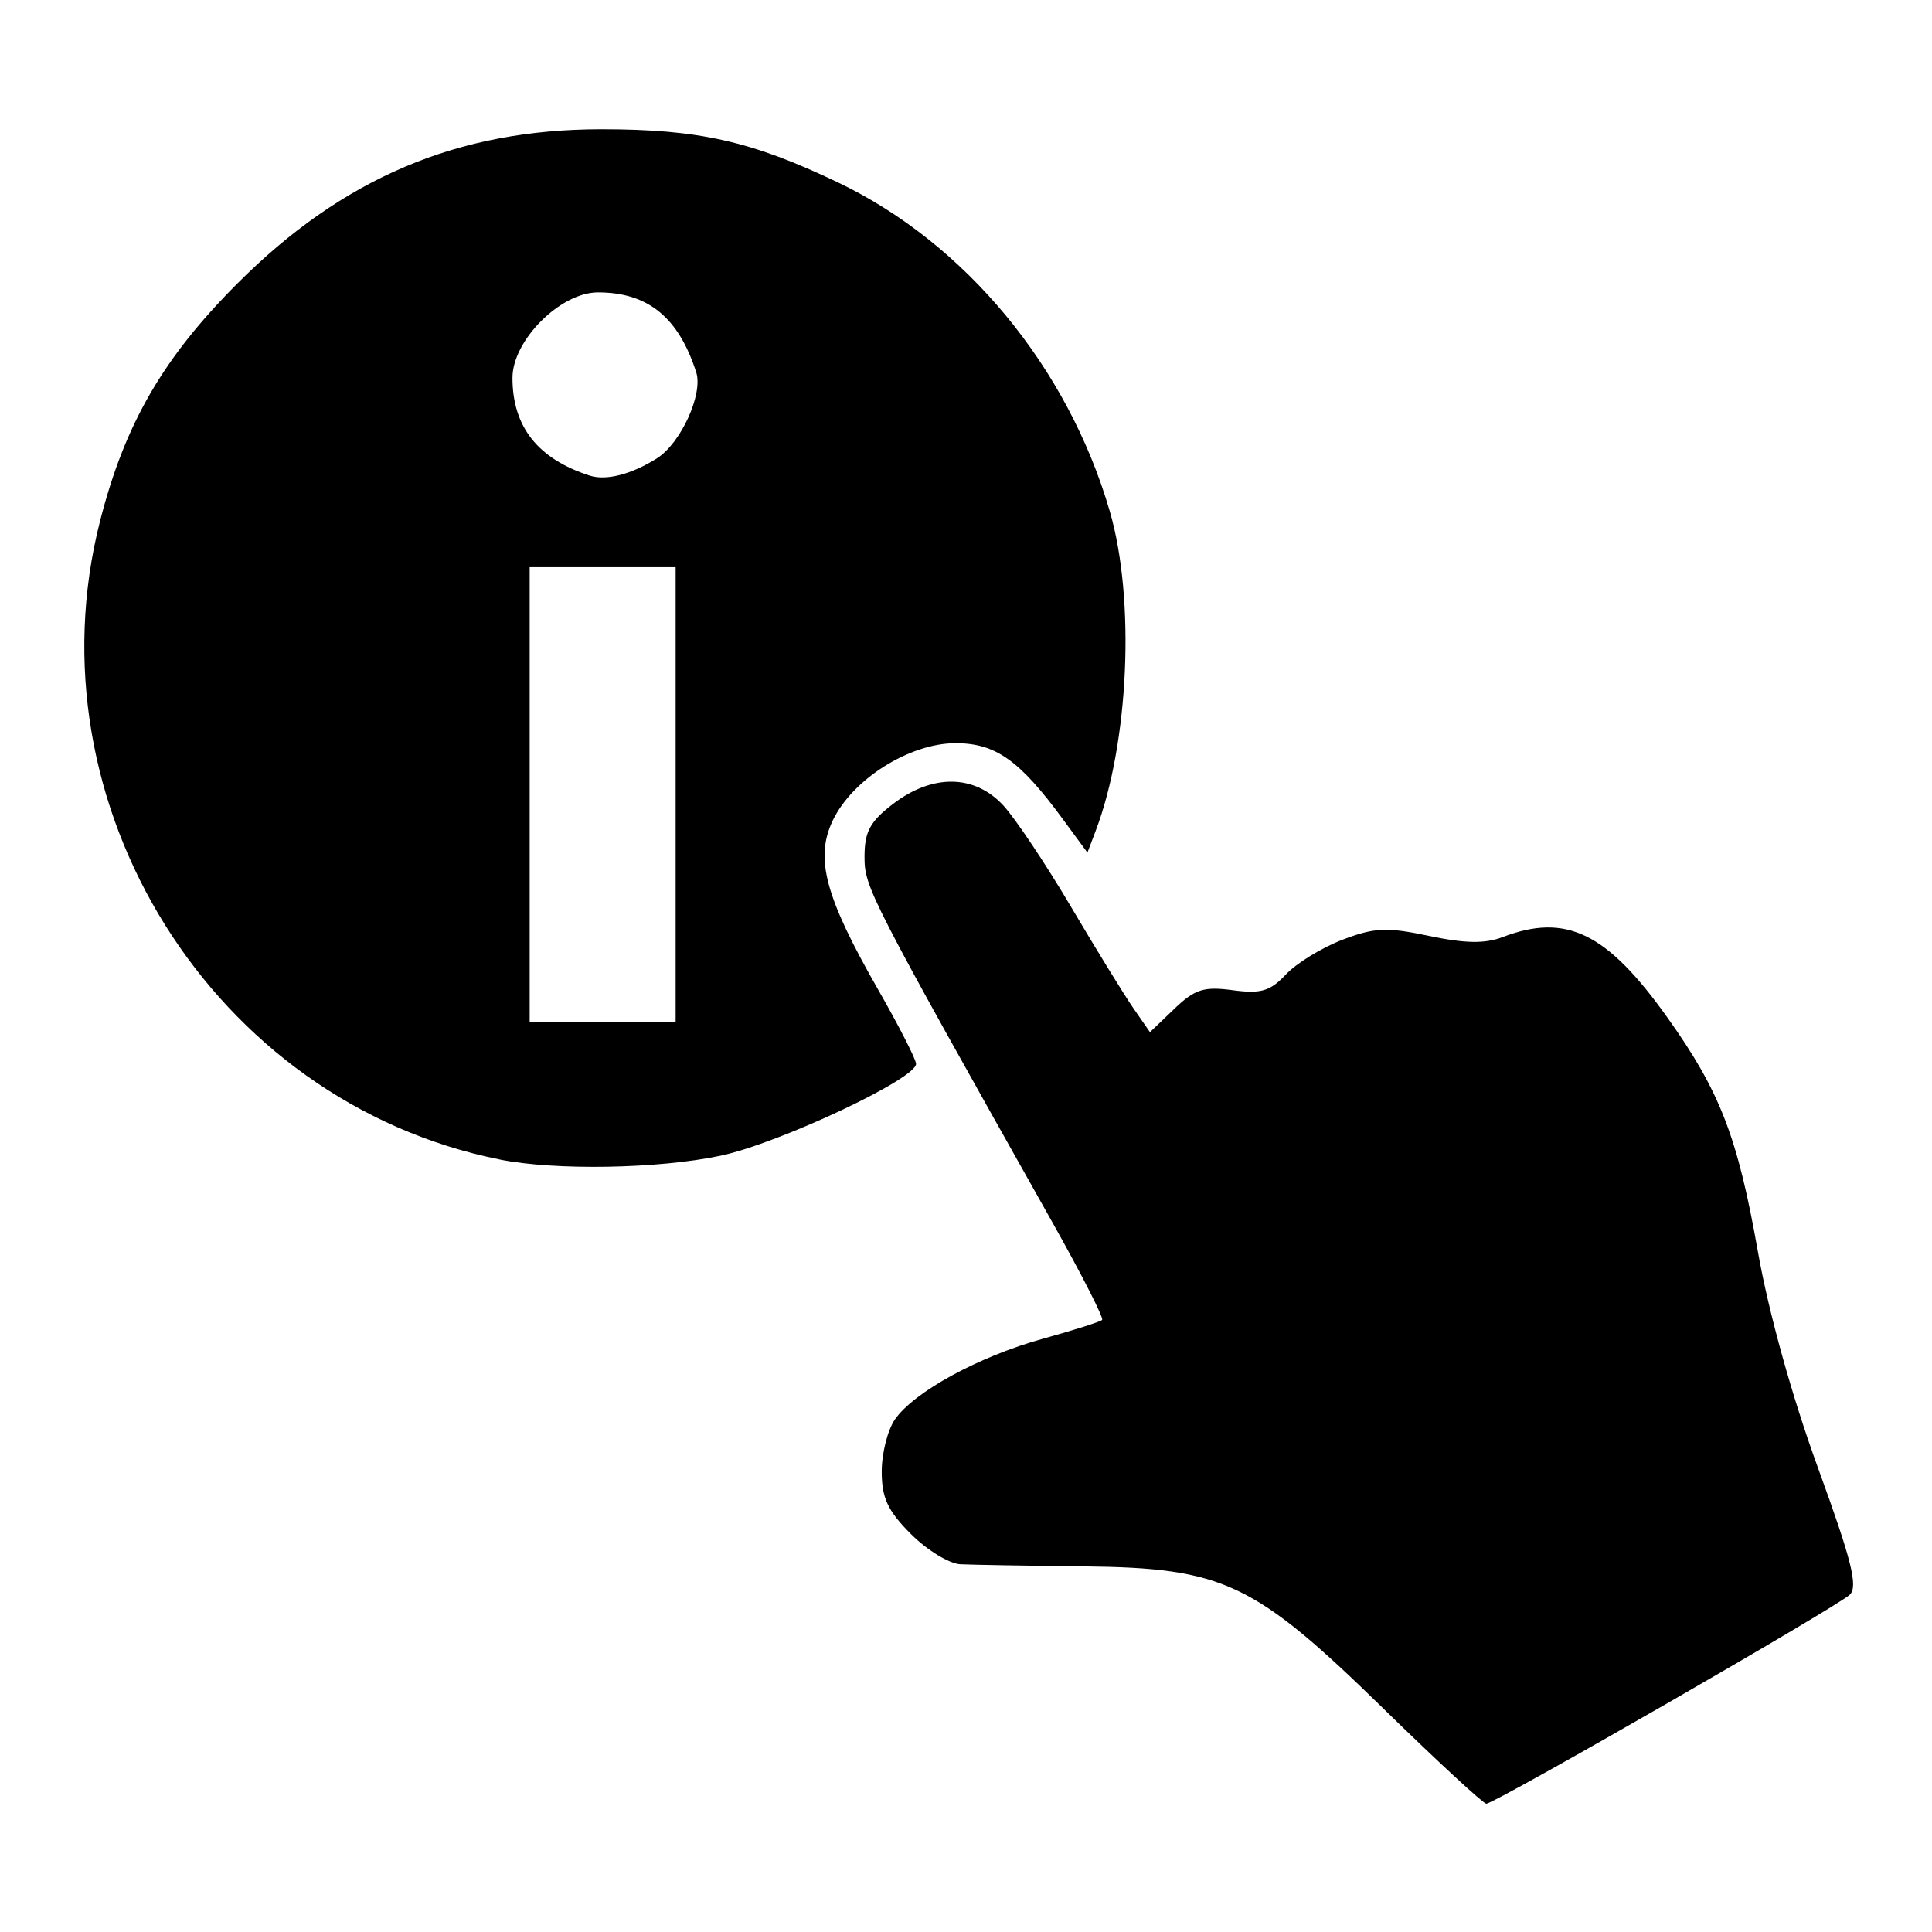
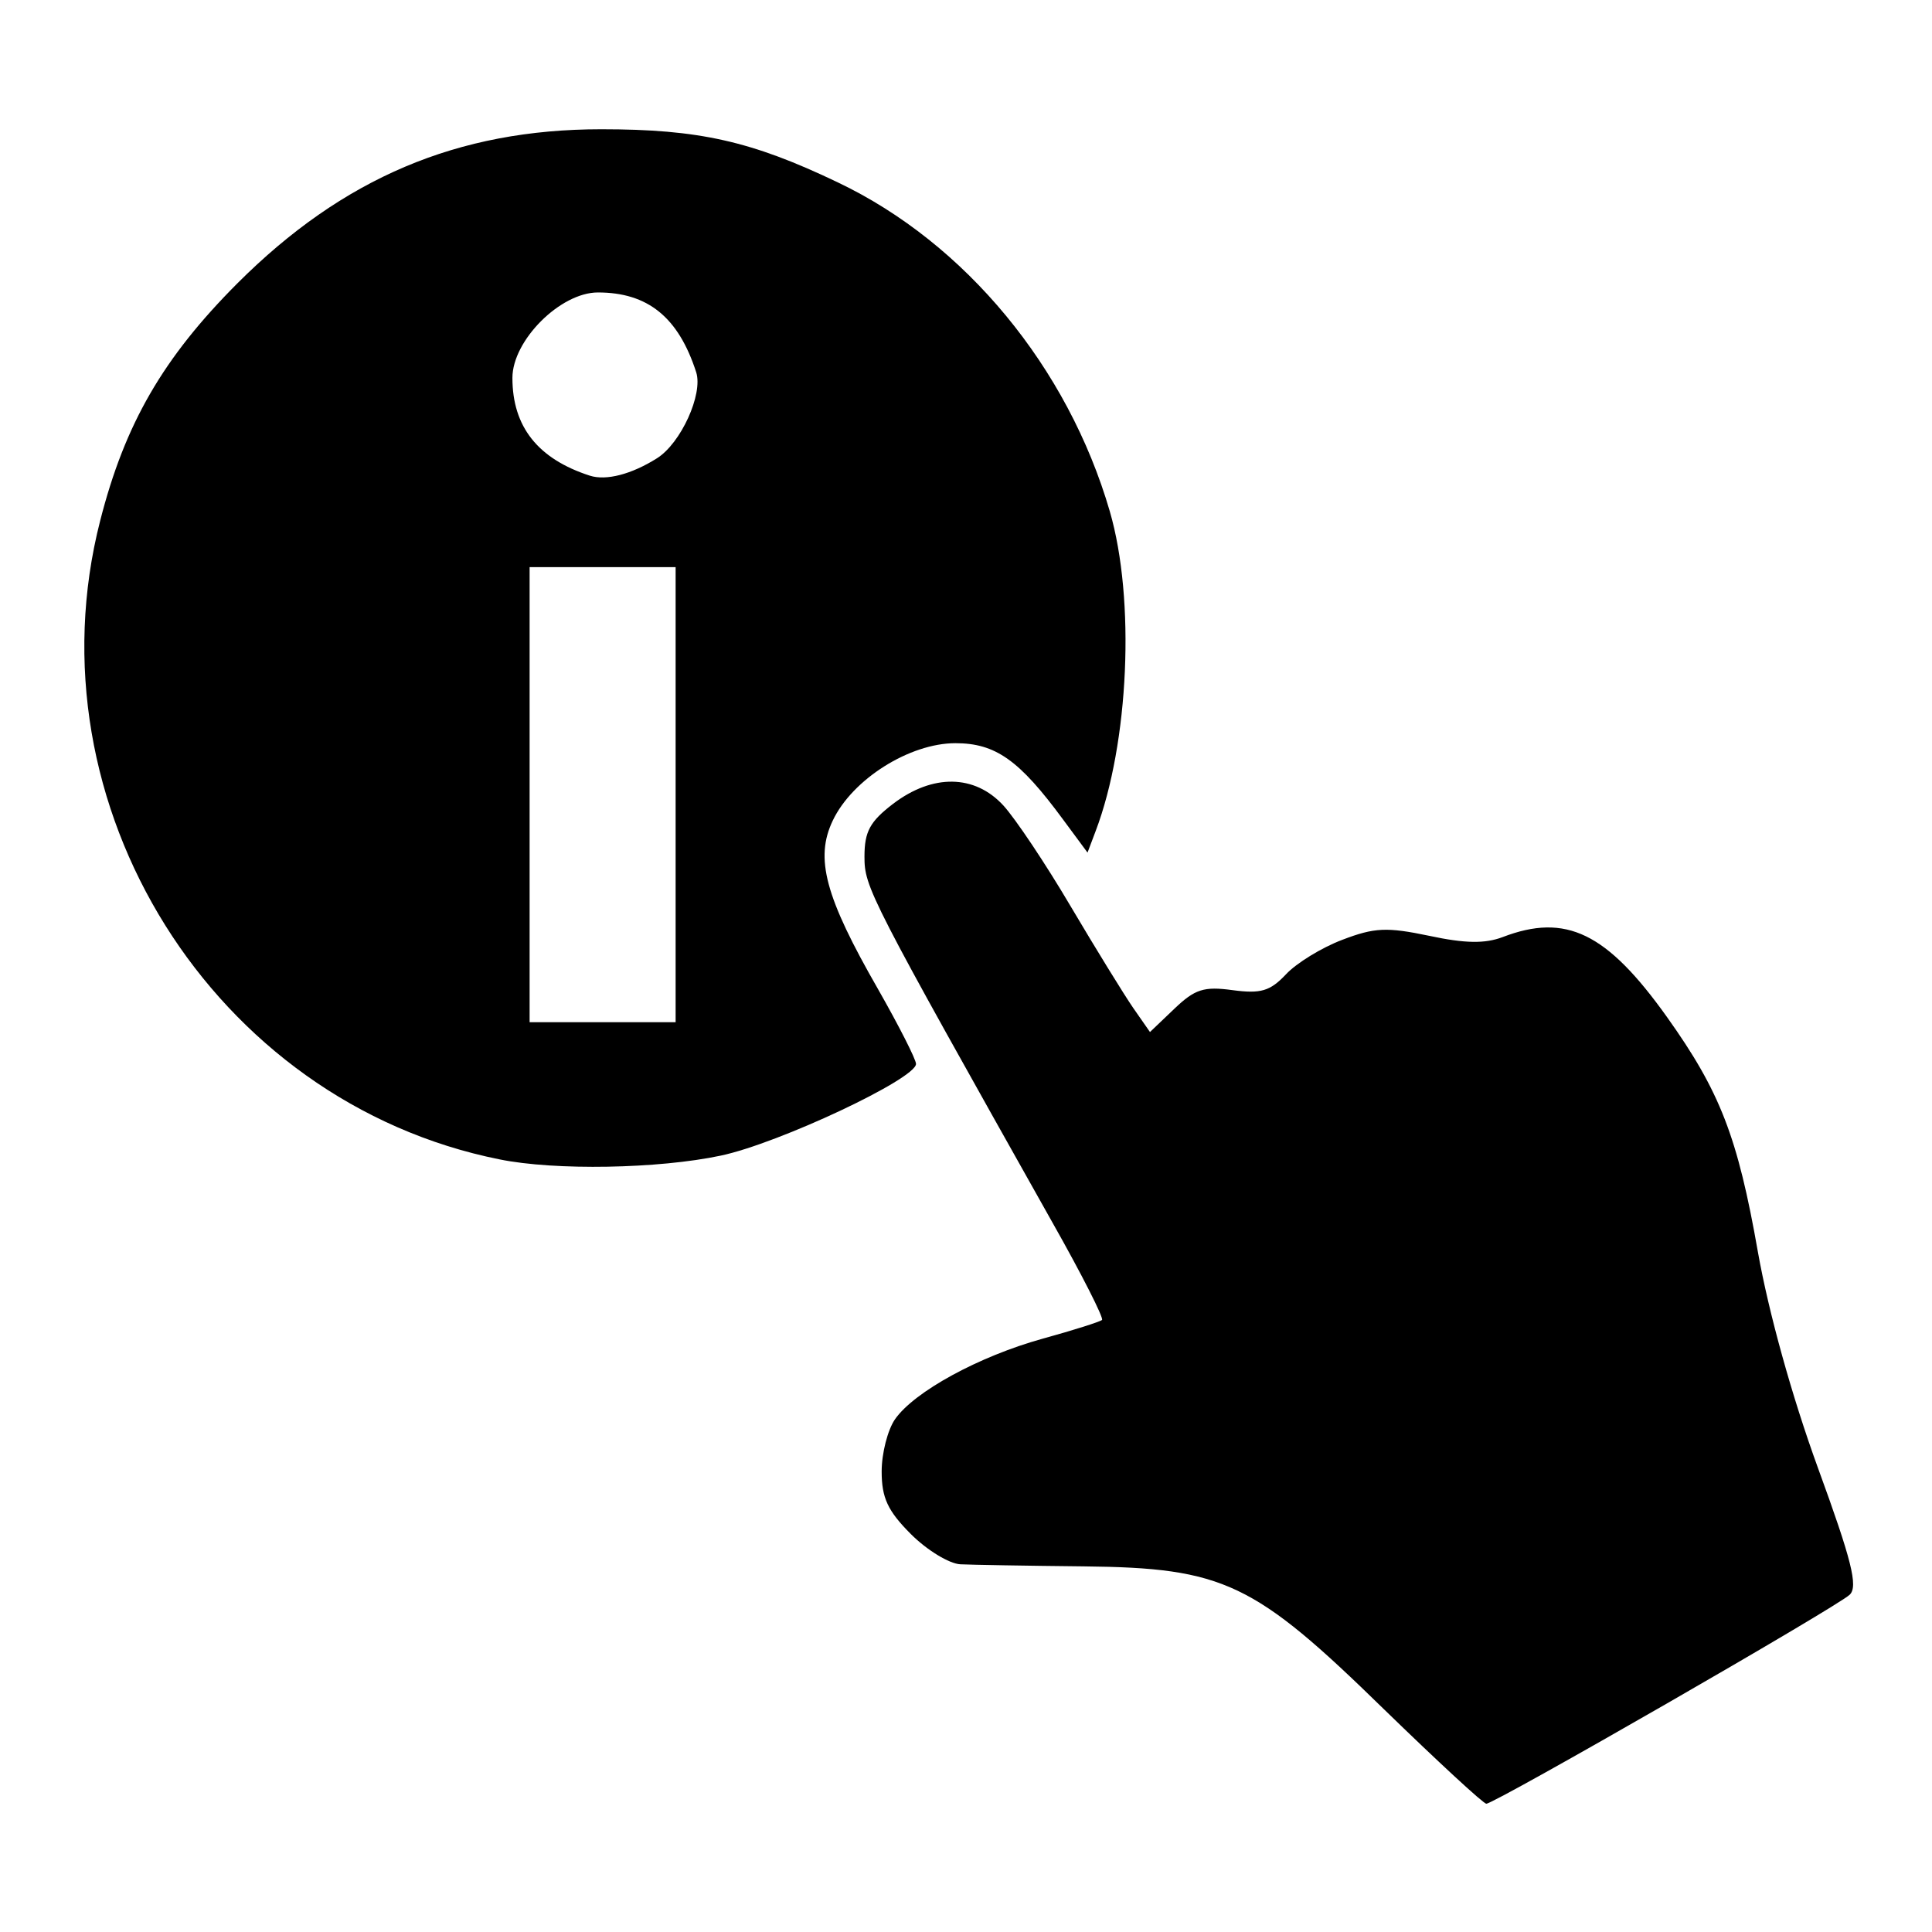
- <svg xmlns="http://www.w3.org/2000/svg" width="59.531mm" height="59.531mm" viewBox="0 0 59.531 59.531" version="1.1" id="svg1" xml:space="preserve">
-   <defs id="defs1" />
-   <g id="layer1" transform="translate(-46.71818,-89.69236)">
-     <path style="fill:#000000" d="m 89.364,142.357 c -4.009,-3.914 -4.932,-4.352 -9.259,-4.399 -1.746,-0.019 -3.455,-0.049 -3.797,-0.066 -0.342,-0.017 -1.027,-0.436 -1.521,-0.931 -0.714,-0.714 -0.9,-1.112 -0.9,-1.925 0,-0.564 0.184,-1.289 0.409,-1.61 0.598,-0.853 2.585,-1.936 4.557,-2.483 0.948,-0.263 1.77,-0.524 1.825,-0.579 0.056,-0.056 -0.628,-1.398 -1.519,-2.983 -5.678,-10.099 -5.802,-10.341 -5.802,-11.292 0,-0.772 0.17,-1.084 0.885,-1.63 1.214,-0.926 2.507,-0.906 3.392,0.053 0.369,0.4 1.304,1.799 2.078,3.109 0.774,1.31 1.639,2.717 1.923,3.128 l 0.517,0.747 0.749,-0.717 c 0.633,-0.607 0.911,-0.696 1.8,-0.576 0.871,0.117 1.153,0.033 1.641,-0.486 0.324,-0.345 1.107,-0.825 1.74,-1.067 0.989,-0.378 1.365,-0.394 2.672,-0.119 1.11,0.234 1.722,0.244 2.266,0.036 1.954,-0.748 3.209,-0.137 5.064,2.462 1.633,2.288 2.177,3.693 2.802,7.239 0.329,1.864 1.052,4.465 1.849,6.651 1.038,2.847 1.241,3.657 0.981,3.911 -0.373,0.364 -10.939,6.44 -11.2,6.44 -0.093,0 -1.512,-1.31 -3.152,-2.912 z M 62.113,125.419 c -8.827,-1.772 -14.55,-10.922 -12.31,-19.68 0.764,-2.987 1.939,-5.018 4.231,-7.313 3.248,-3.252 6.785,-4.751 11.213,-4.751 3.004,0 4.621,0.363 7.29,1.638 3.929,1.876 7.087,5.697 8.378,10.136 0.789,2.713 0.592,7.143 -0.439,9.854 l -0.251,0.661 -0.752,-1.024 c -1.341,-1.826 -2.077,-2.347 -3.312,-2.347 -1.415,0 -3.176,1.108 -3.783,2.382 -0.556,1.165 -0.236,2.356 1.4,5.213 0.642,1.121 1.167,2.15 1.167,2.286 0,0.463 -4.228,2.45 -6.021,2.829 -1.918,0.406 -5.097,0.461 -6.812,0.117 z m 5.424,-11.239 v -7.011 h -2.249 -2.249 v 7.011 7.011 h 2.249 2.249 z M 66.963,103.813 c 0.734,-0.464 1.424,-1.977 1.208,-2.649 -0.545,-1.695 -1.489,-2.462 -3.029,-2.462 -1.155,0 -2.633,1.477 -2.633,2.633 0,1.508 0.781,2.497 2.381,3.013 0.506,0.163 1.286,-0.038 2.073,-0.534 z" id="path1" />
+ <svg xmlns="http://www.w3.org/2000/svg" width="40" height="40" viewBox="0 0 40 40" version="1.1">
+   <g id="surface1">
+     <path style=" stroke:none;fill-rule:nonzero;fill:rgb(0%,0%,0%);fill-opacity:1;" d="M 28.652 35.387 C 25.961 32.758 25.34 32.461 22.434 32.43 C 21.258 32.418 20.109 32.398 19.883 32.387 C 19.652 32.375 19.191 32.094 18.859 31.762 C 18.379 31.281 18.254 31.012 18.254 30.465 C 18.254 30.086 18.379 29.602 18.531 29.383 C 18.93 28.812 20.266 28.082 21.59 27.715 C 22.23 27.539 22.781 27.363 22.816 27.328 C 22.855 27.289 22.398 26.387 21.797 25.324 C 17.984 18.539 17.898 18.375 17.898 17.734 C 17.898 17.215 18.012 17.008 18.492 16.641 C 19.309 16.02 20.18 16.031 20.773 16.676 C 21.02 16.945 21.648 17.883 22.168 18.766 C 22.688 19.645 23.27 20.59 23.461 20.867 L 23.809 21.367 L 24.312 20.887 C 24.738 20.48 24.922 20.418 25.52 20.5 C 26.105 20.578 26.297 20.52 26.625 20.172 C 26.84 19.941 27.367 19.617 27.793 19.457 C 28.457 19.203 28.711 19.191 29.59 19.375 C 30.336 19.535 30.746 19.539 31.109 19.402 C 32.422 18.898 33.266 19.309 34.512 21.055 C 35.609 22.594 35.977 23.535 36.395 25.918 C 36.617 27.172 37.102 28.918 37.637 30.387 C 38.336 32.301 38.473 32.844 38.297 33.016 C 38.047 33.262 30.945 37.344 30.773 37.344 C 30.711 37.344 29.758 36.461 28.652 35.387 Z M 10.344 24.004 C 4.414 22.816 0.566 16.668 2.074 10.781 C 2.586 8.773 3.375 7.41 4.914 5.867 C 7.098 3.684 9.473 2.676 12.449 2.676 C 14.469 2.676 15.555 2.918 17.348 3.777 C 19.988 5.035 22.109 7.605 22.977 10.586 C 23.508 12.41 23.375 15.387 22.684 17.207 L 22.516 17.652 L 22.008 16.965 C 21.105 15.738 20.613 15.387 19.781 15.387 C 18.832 15.387 17.648 16.133 17.242 16.988 C 16.867 17.77 17.082 18.57 18.184 20.488 C 18.613 21.242 18.965 21.934 18.965 22.027 C 18.965 22.336 16.125 23.672 14.922 23.926 C 13.633 24.199 11.496 24.238 10.344 24.004 Z M 13.988 16.453 L 13.988 11.742 L 10.965 11.742 L 10.965 21.164 L 13.988 21.164 Z M 13.602 9.488 C 14.098 9.176 14.559 8.16 14.414 7.707 C 14.047 6.57 13.414 6.055 12.379 6.055 C 11.602 6.055 10.609 7.047 10.609 7.824 C 10.609 8.836 11.137 9.5 12.211 9.848 C 12.551 9.957 13.074 9.82 13.602 9.488 Z M 13.602 9.488 " />
  </g>
</svg>
